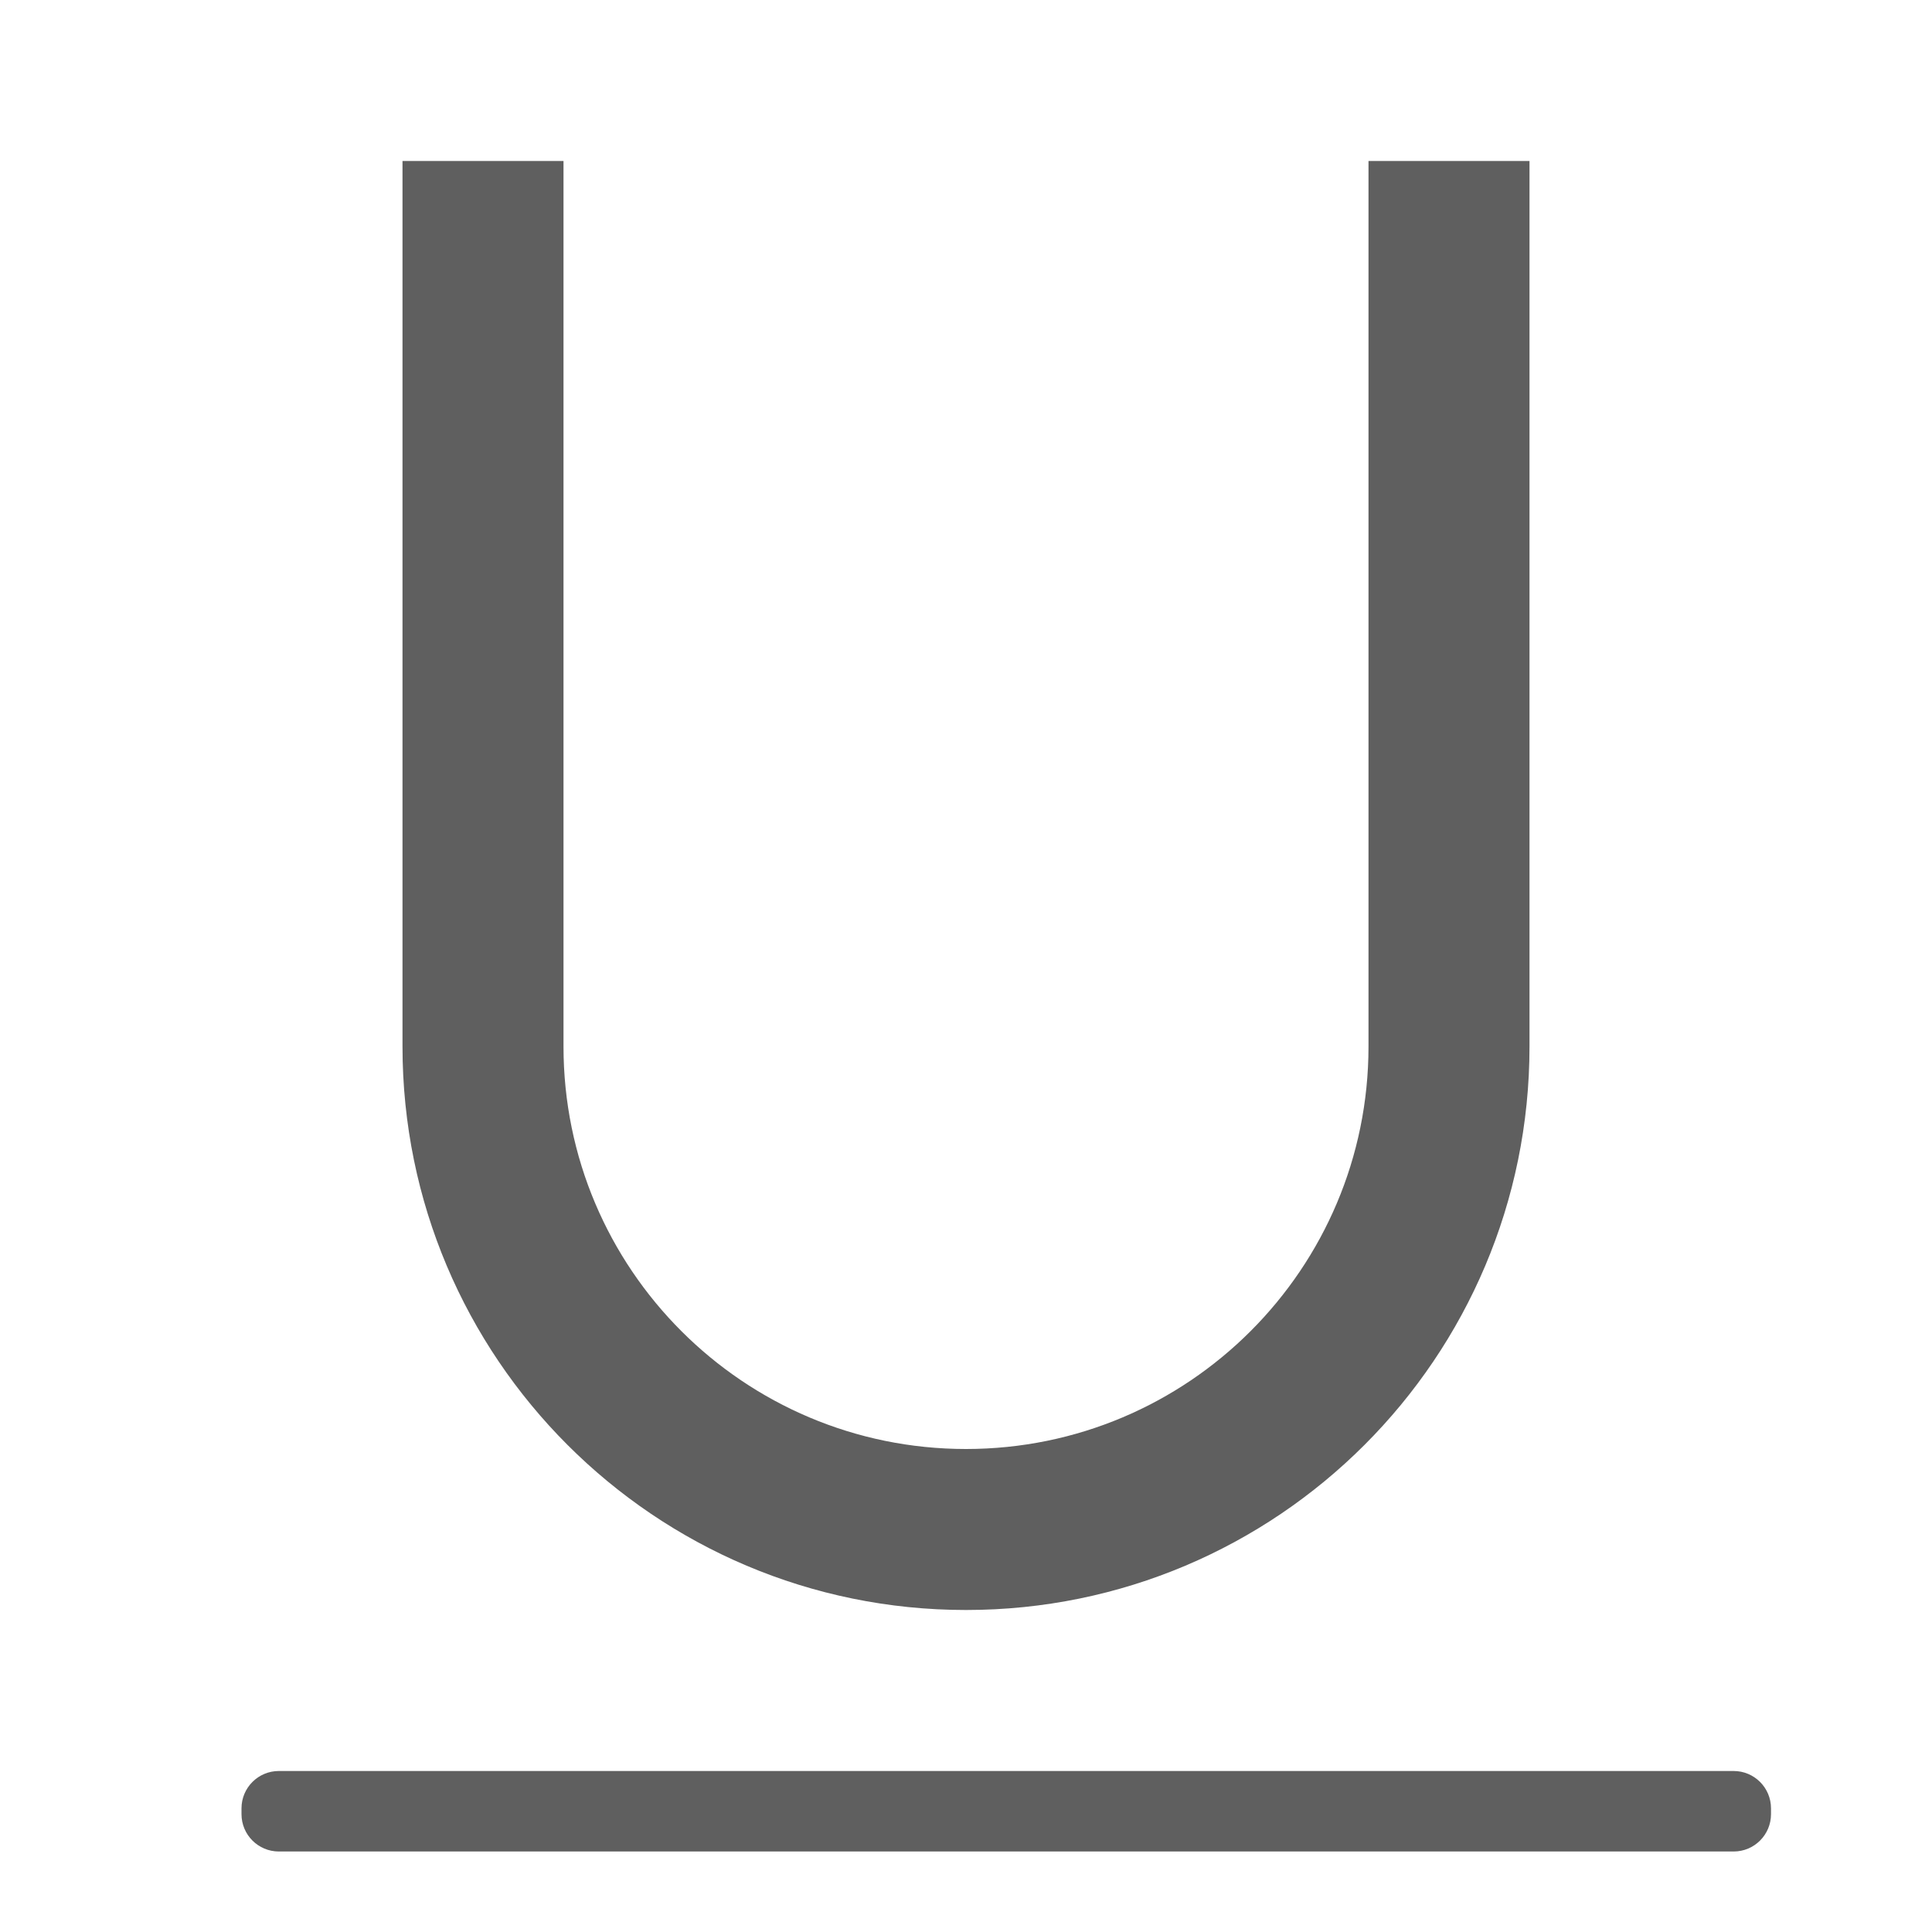
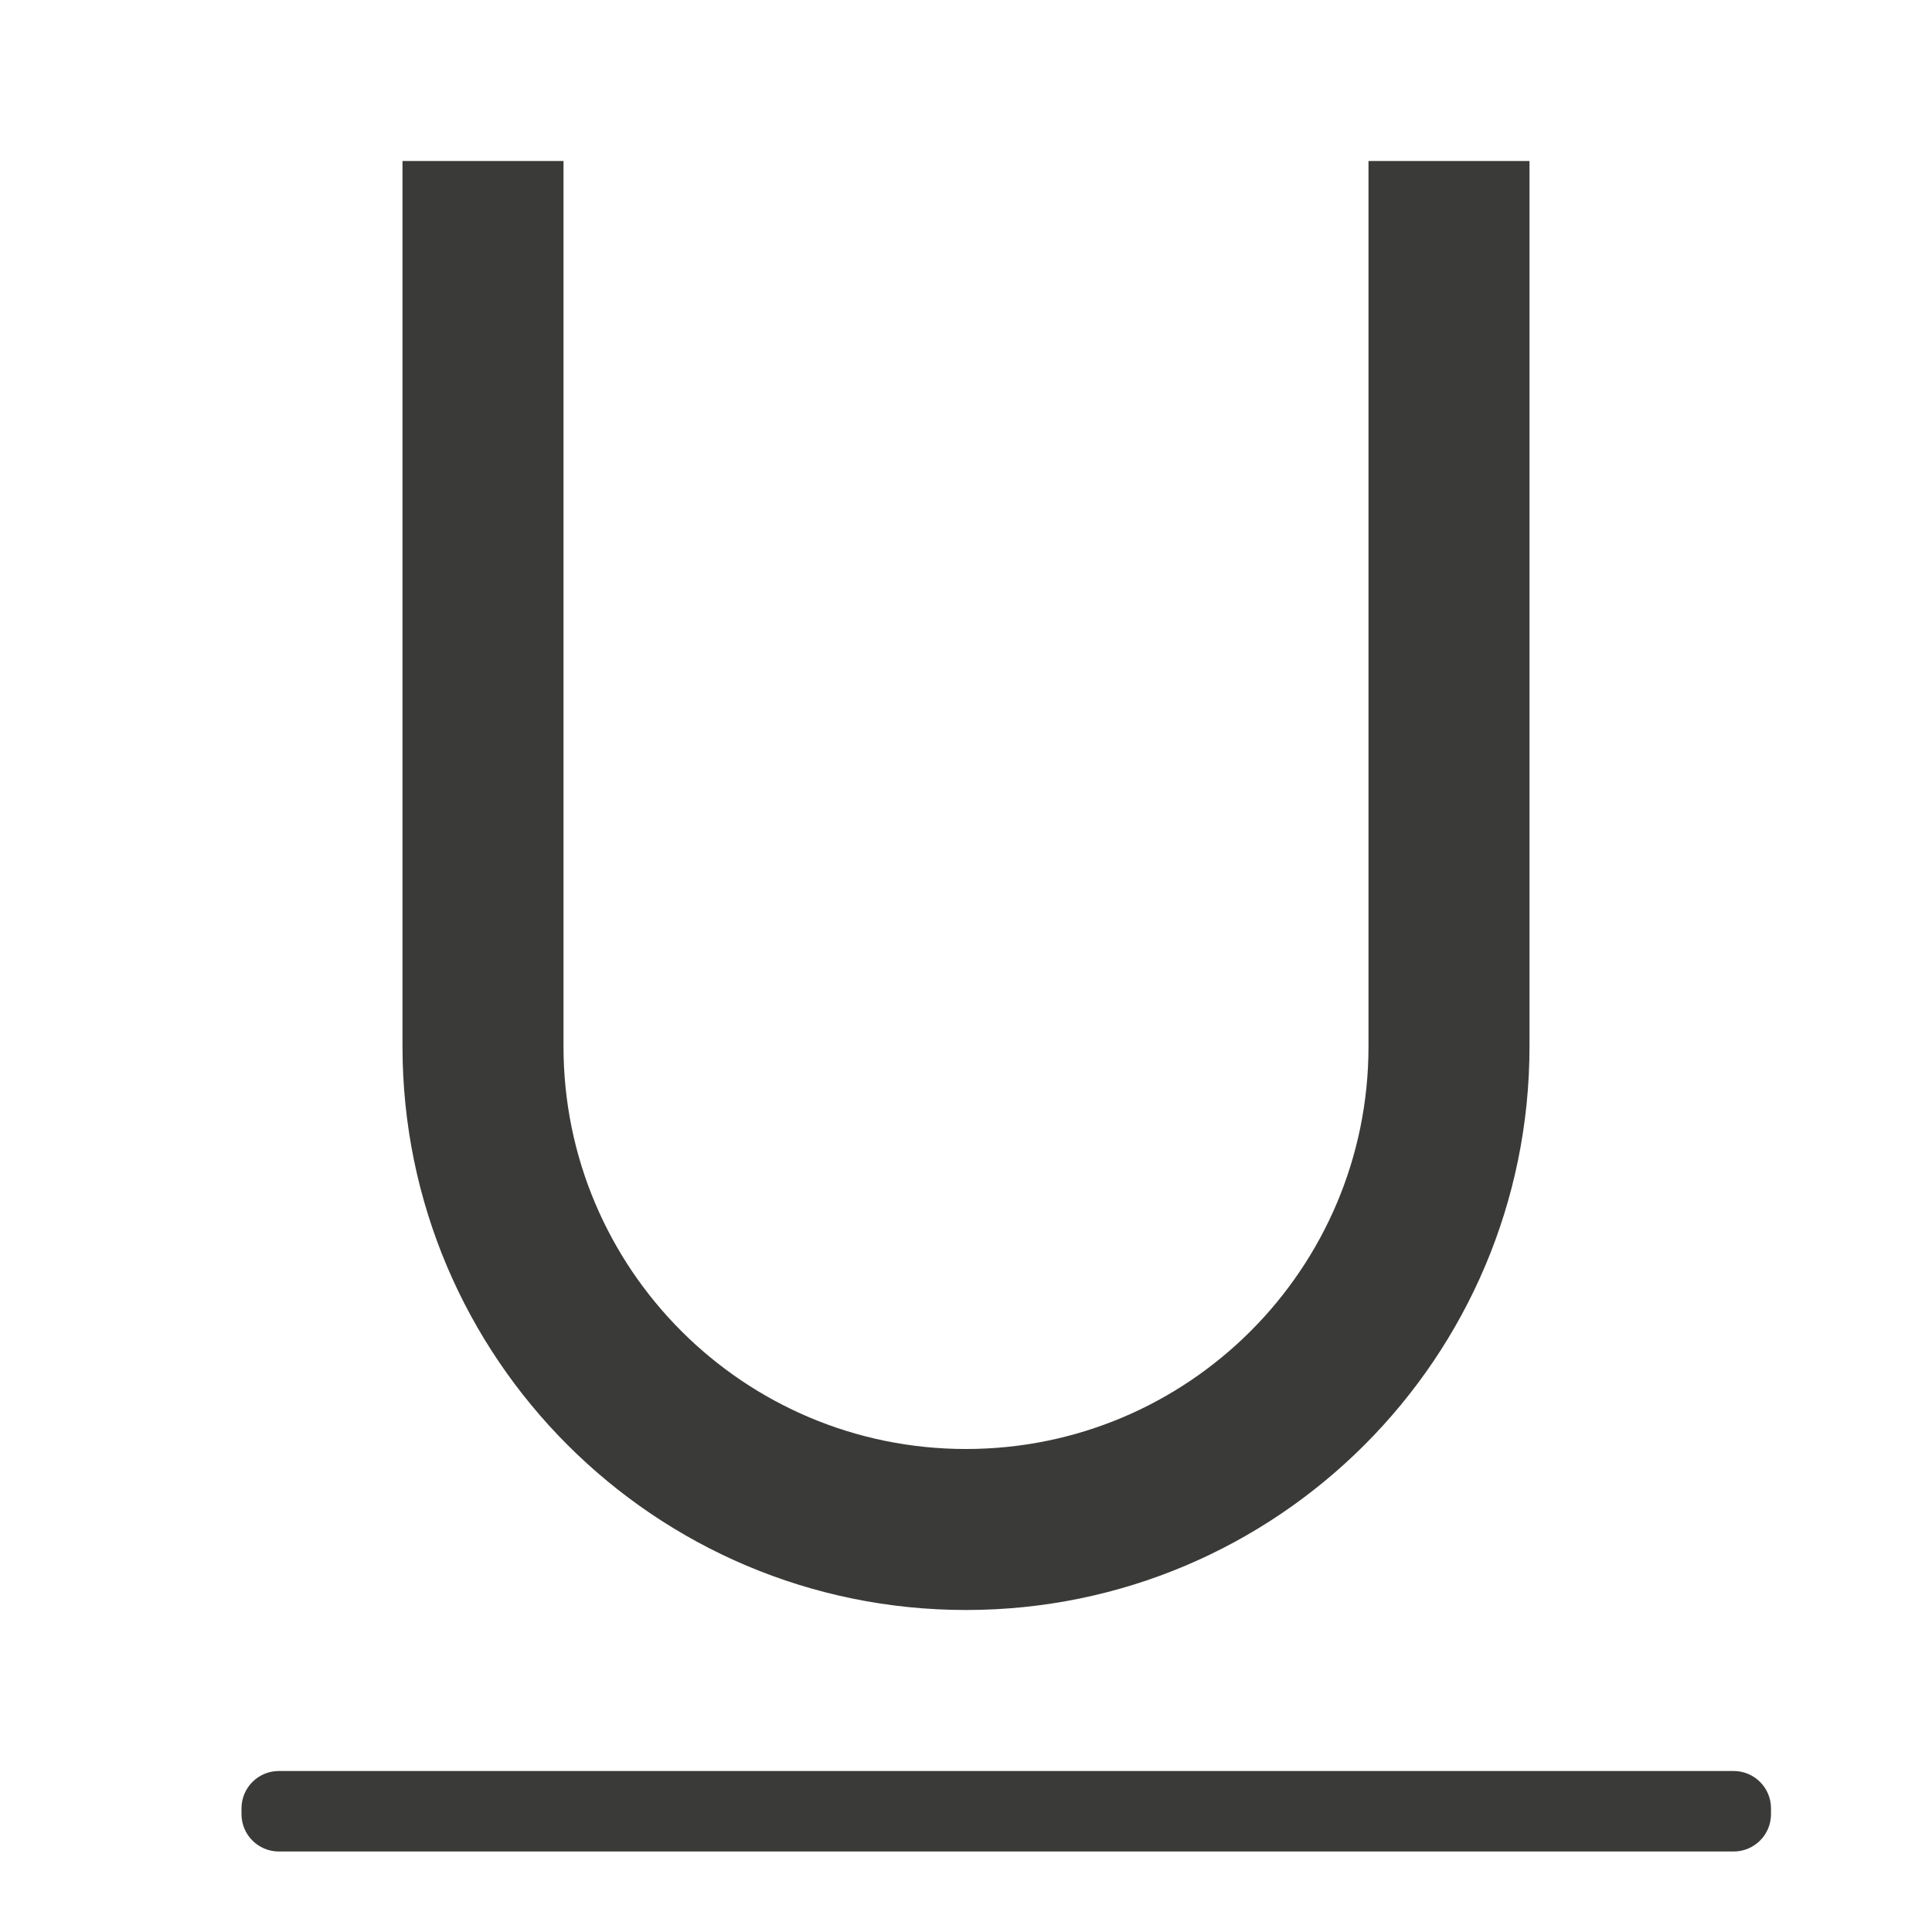
<svg xmlns="http://www.w3.org/2000/svg" viewBox="0 0 24 24">
-   <g fill="#5f5f5f">
+   <g fill="#3a3a38">
    <rect height="1" ry=".464" width="19" x="3" y="22" />
    <path d="m5 2v11a7 7 0 0 0 7 7 7 7 0 0 0 7-7v-11h-2v11a5 5 0 0 1 -5 5 5 5 0 0 1 -5-5v-11z" />
  </g>
</svg>
